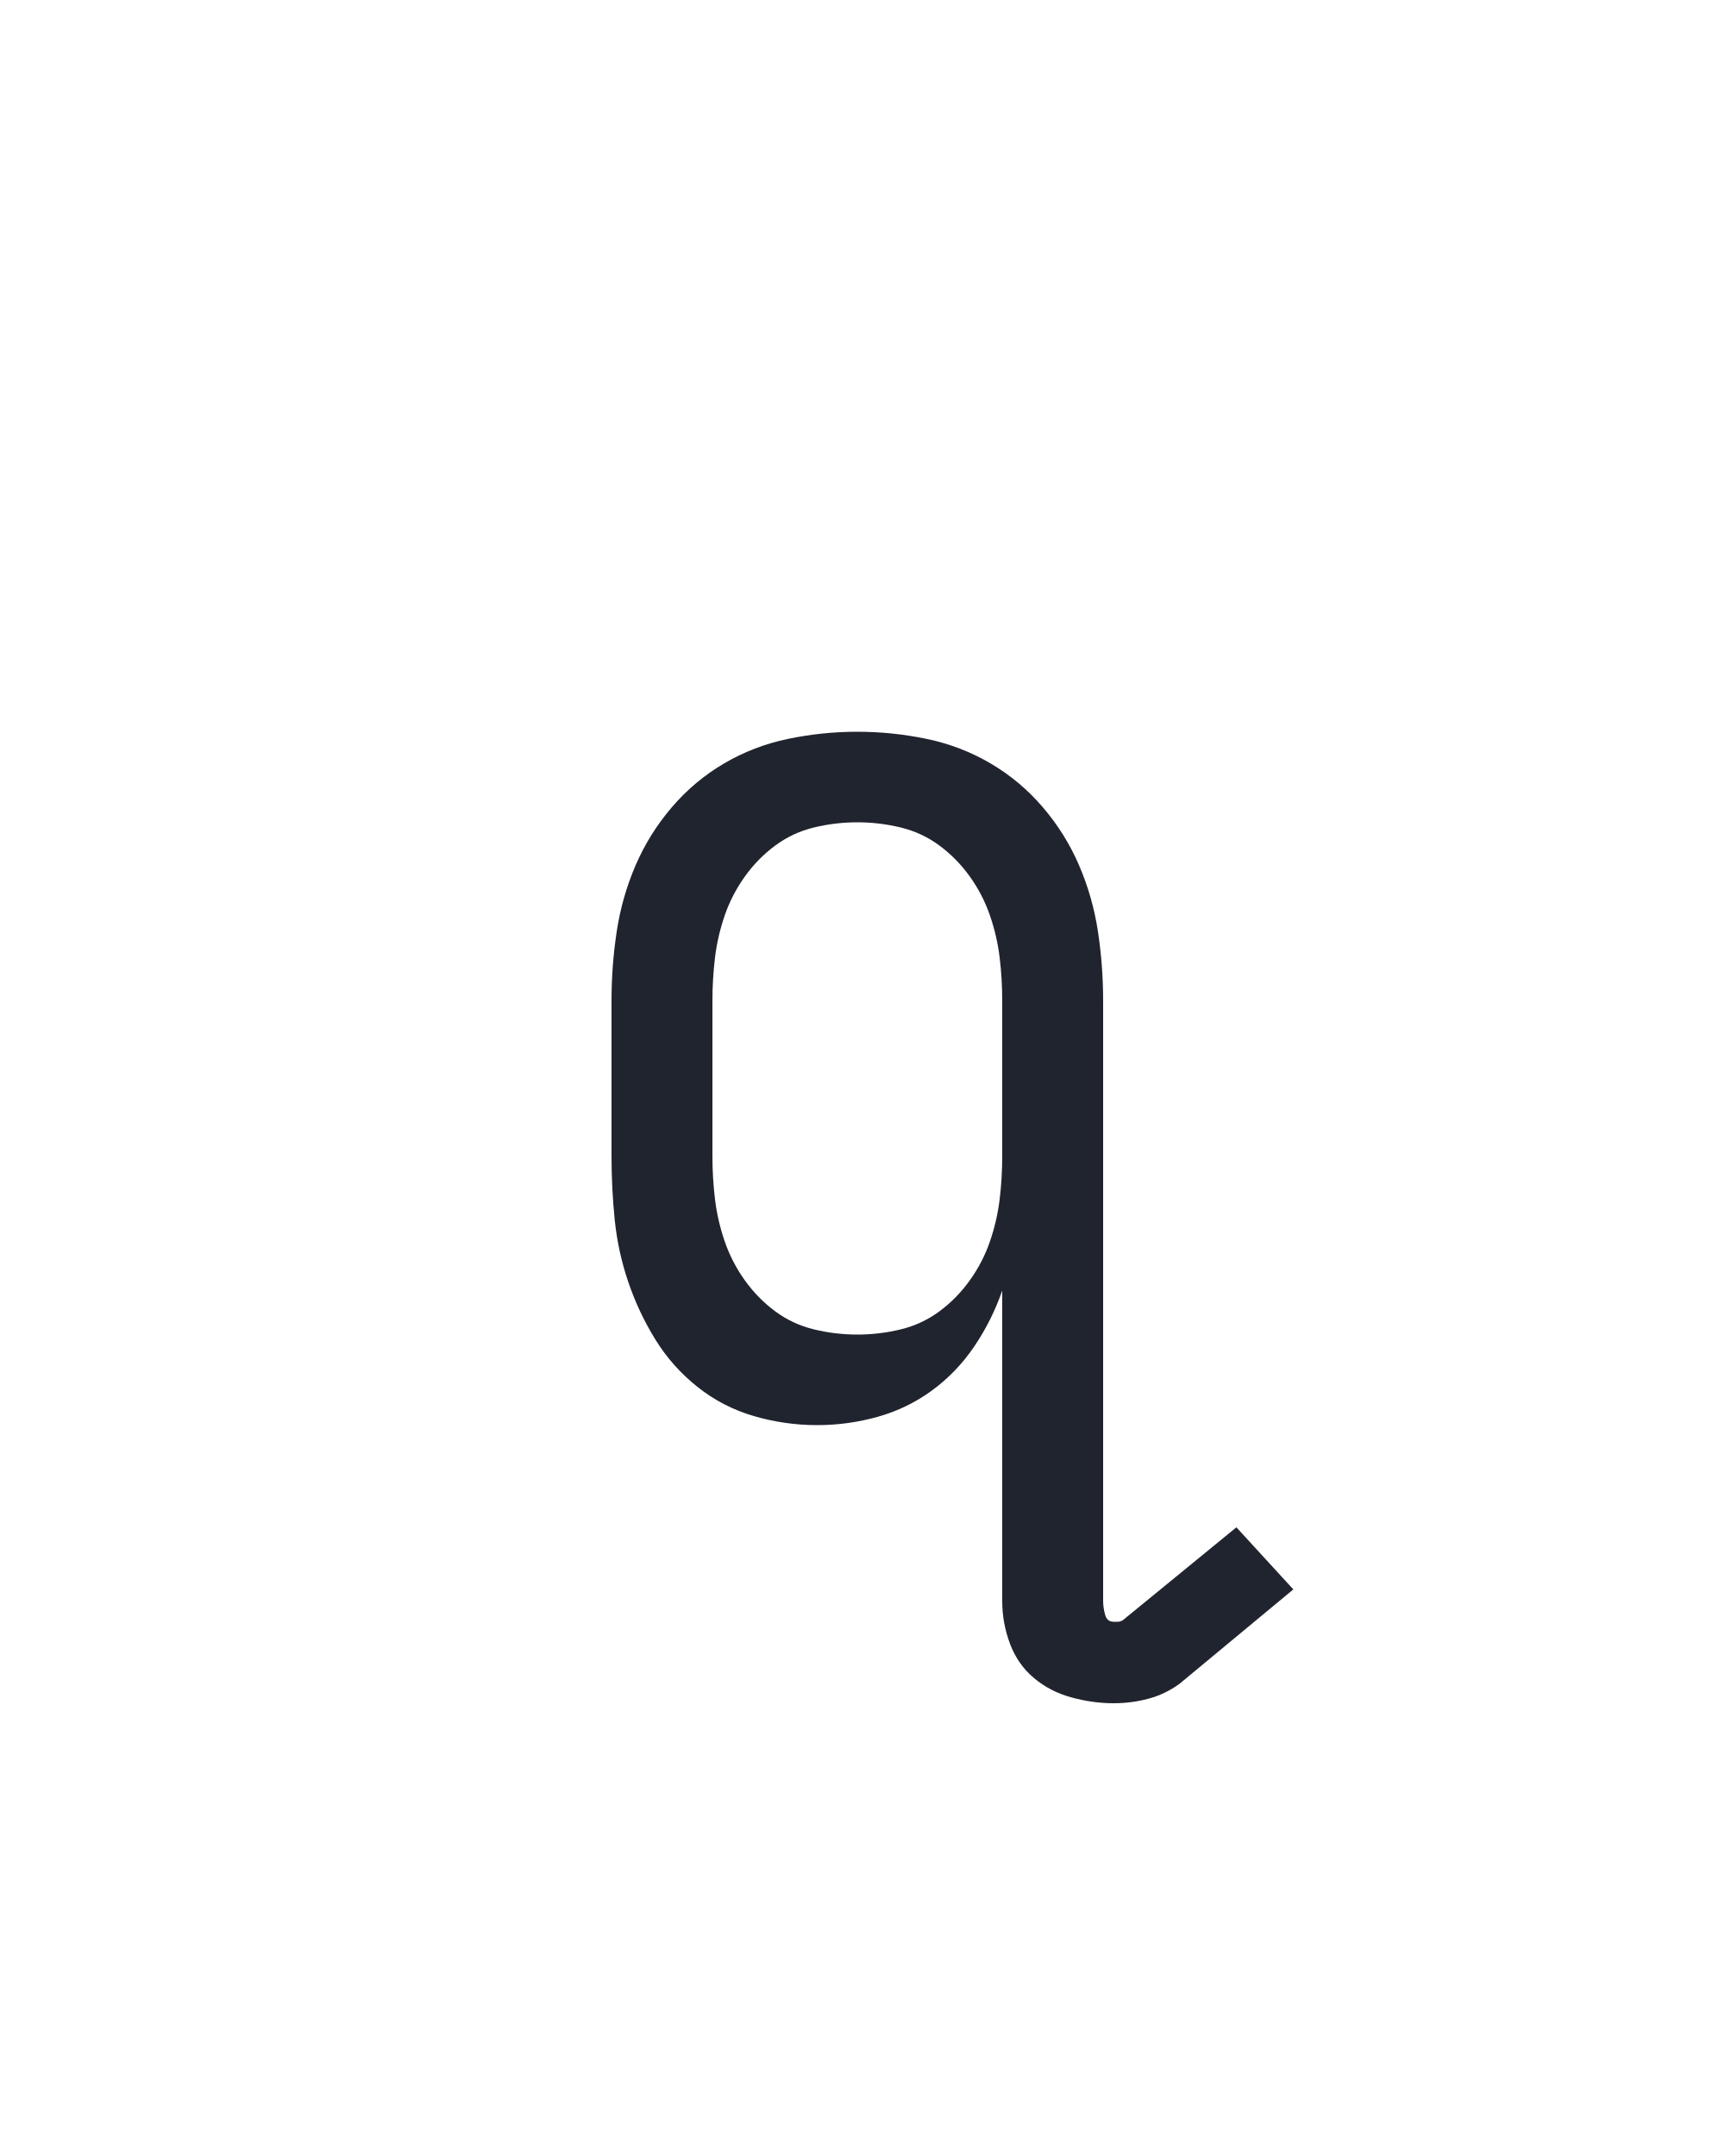
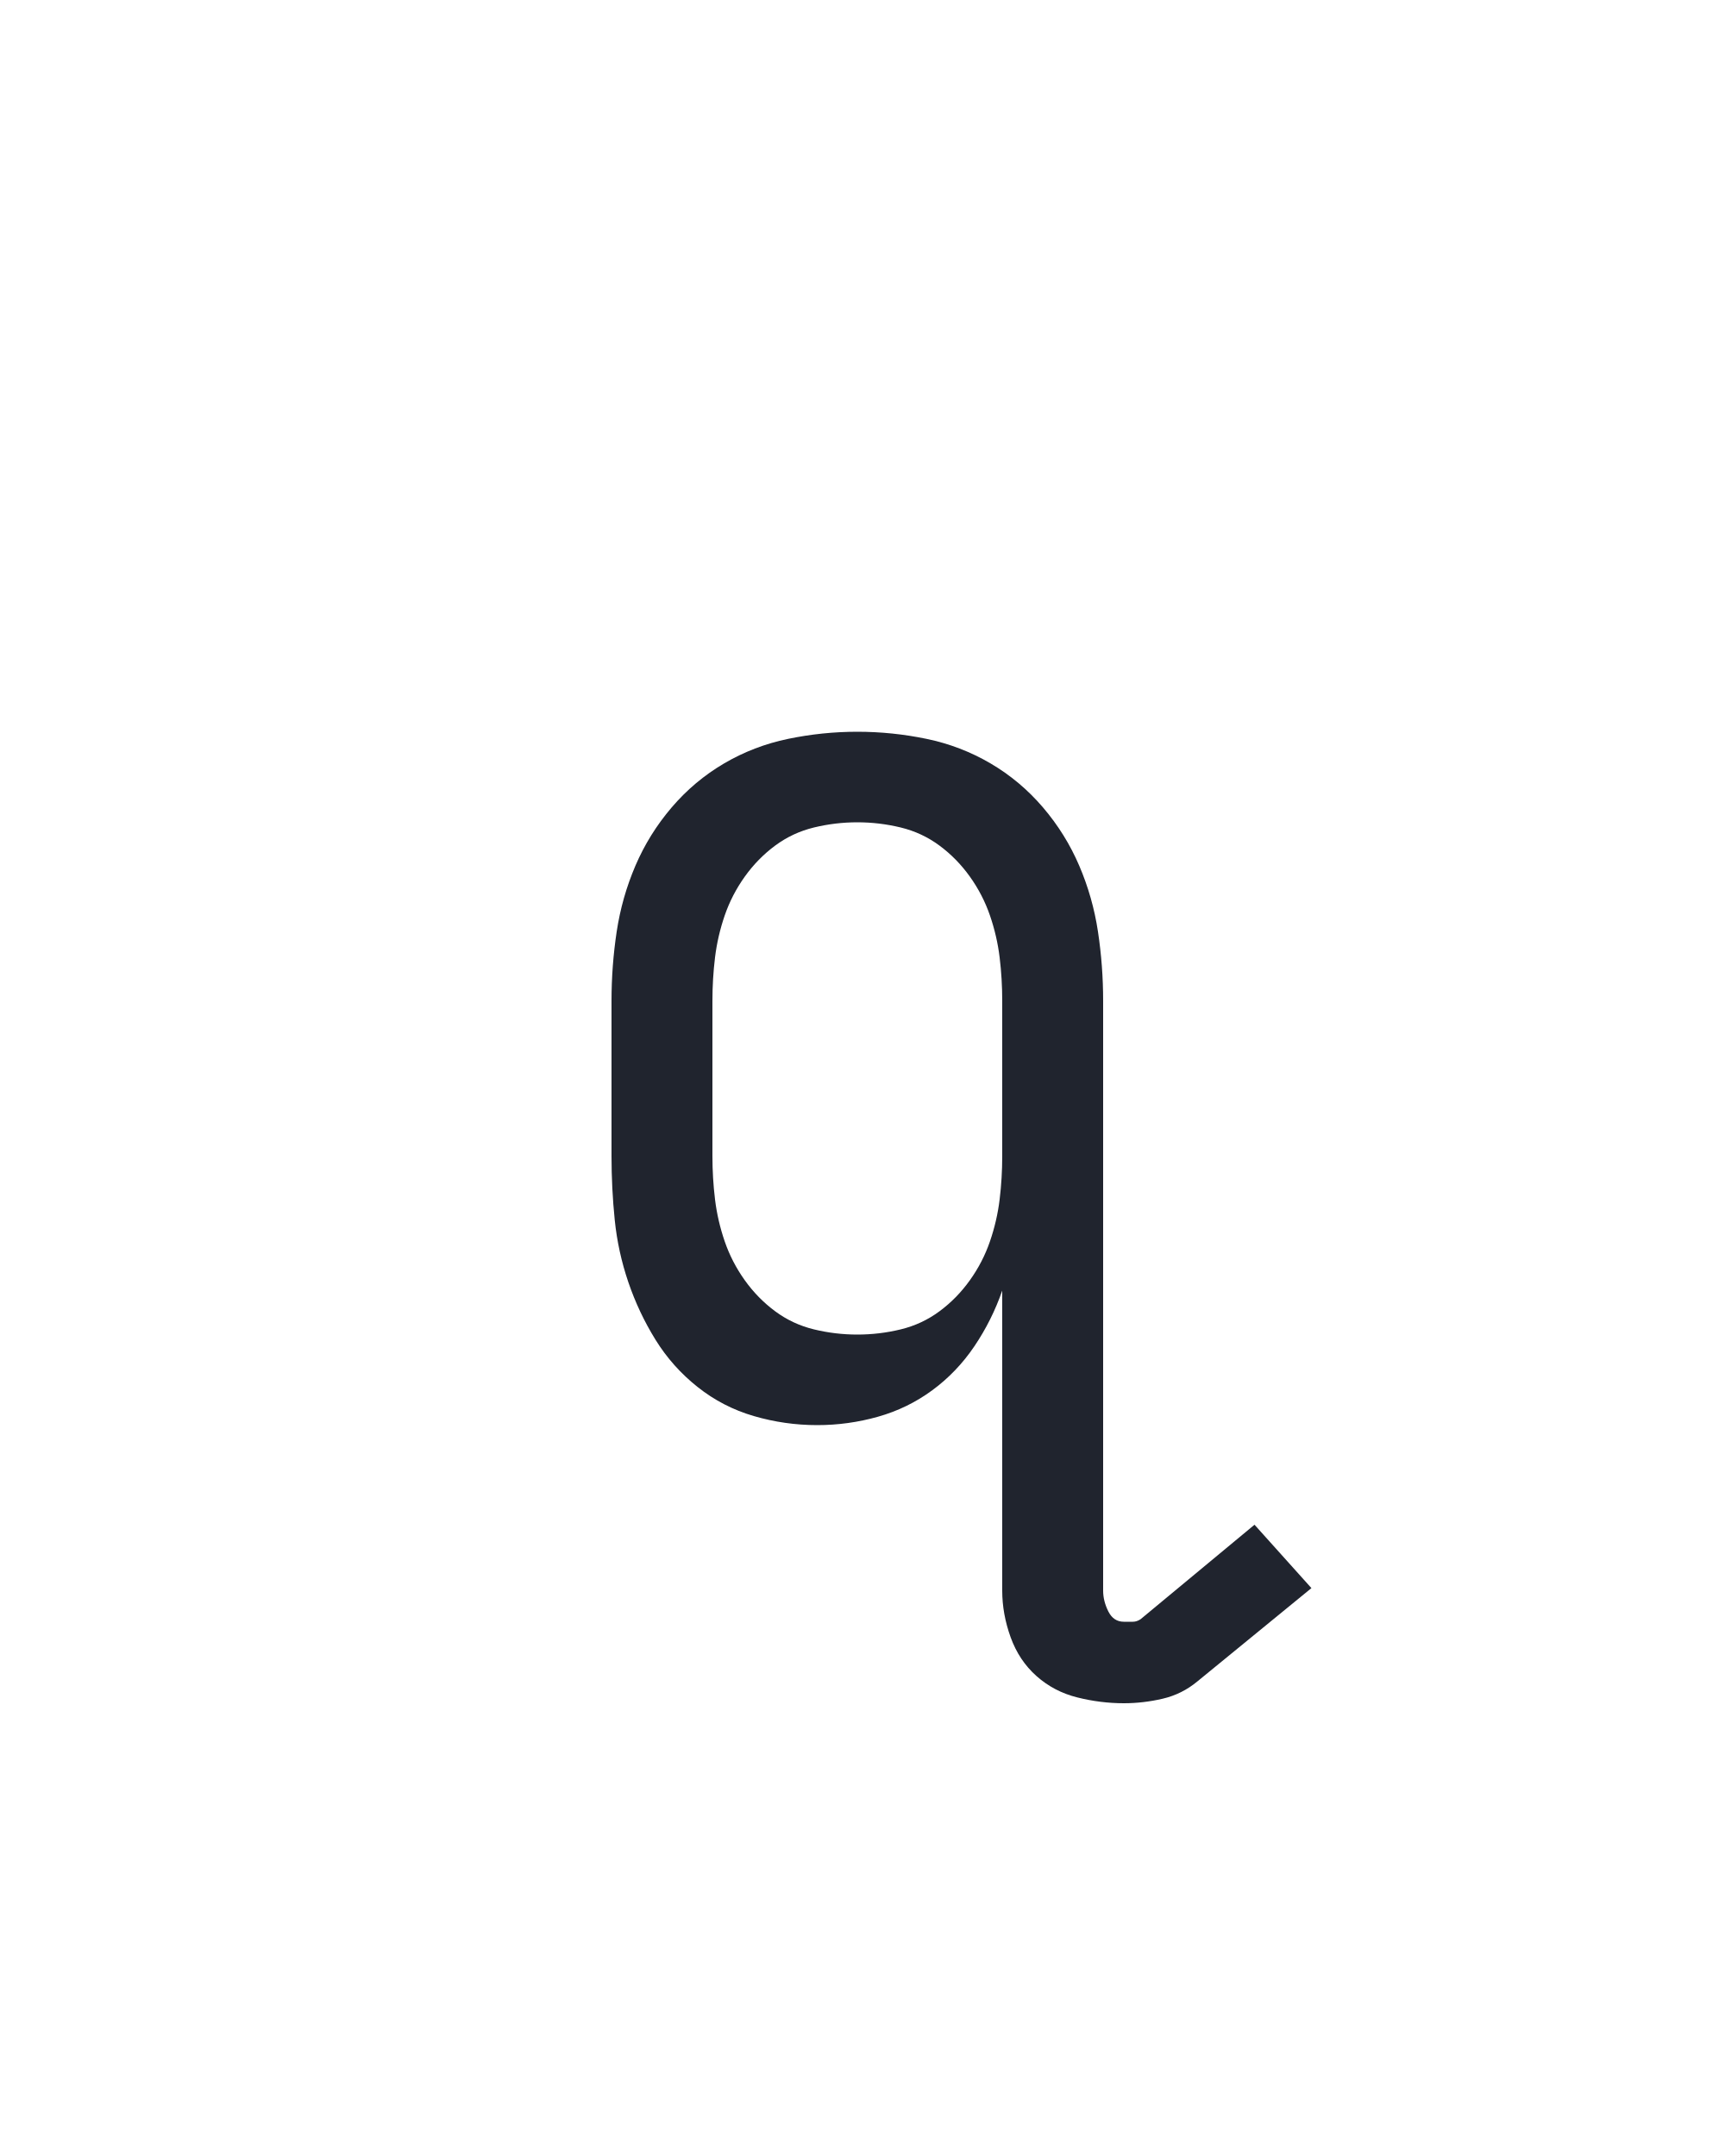
<svg xmlns="http://www.w3.org/2000/svg" height="160" viewBox="0 0 128 160" width="128">
  <defs>
-     <path d="M 444 223 Q 428 223 411.5 218.5 Q 395 214 382.5 203.5 Q 370 193 364 177 Q 358 161 358 144 L 358 -96 Q 350 -73 336.5 -53 Q 323 -33 304 -19 Q 285 -5 262 1.5 Q 239 8 215 8 Q 190 8 166 1 Q 142 -6 122.5 -21.5 Q 103 -37 90 -58 Q 77 -79 69 -102.5 Q 61 -126 58.5 -150.5 Q 56 -175 56 -200 L 56 -320 Q 56 -347 60 -373.5 Q 64 -400 74.5 -424.5 Q 85 -449 102.5 -469.5 Q 120 -490 143 -503.5 Q 166 -517 192.5 -522.5 Q 219 -528 246 -528 Q 273 -528 299.5 -522.5 Q 326 -517 349 -503.5 Q 372 -490 389.5 -469.5 Q 407 -449 417.5 -424.5 Q 428 -400 432 -373.5 Q 436 -347 436 -320 L 436 144 Q 436 149 437.5 154.5 Q 439 160 444 160 Q 446 160 447.5 160 Q 449 160 451 159 L 539 87 L 583 135 L 495 208 Q 484 216 471 219.5 Q 458 223 444 223 Z M 246 -62 Q 263 -62 279.5 -66 Q 296 -70 309.5 -80 Q 323 -90 333 -104 Q 343 -118 348.5 -134 Q 354 -150 356 -166.5 Q 358 -183 358 -200 L 358 -320 Q 358 -337 356 -353.5 Q 354 -370 348.5 -386 Q 343 -402 333 -416 Q 323 -430 309.5 -440 Q 296 -450 279.5 -454 Q 263 -458 246 -458 Q 229 -458 212.5 -454 Q 196 -450 182.5 -440 Q 169 -430 159 -416 Q 149 -402 143.5 -386 Q 138 -370 136 -353.5 Q 134 -337 134 -320 L 134 -200 Q 134 -183 136 -166.5 Q 138 -150 143.5 -134 Q 149 -118 159 -104 Q 169 -90 182.5 -80 Q 196 -70 212.5 -66 Q 229 -62 246 -62 Z " id="path1" />
+     <path d="M 452 223 Q 434 223 416 218.5 Q 398 214 384.5 202 Q 371 190 364.5 172 Q 358 154 358 136 L 358 -96 Q 350 -73 336.5 -53 Q 323 -33 304 -19 Q 285 -5 262 1.5 Q 239 8 215 8 Q 190 8 166 1 Q 142 -6 122.5 -21.5 Q 103 -37 90 -58 Q 77 -79 69 -102.5 Q 61 -126 58.5 -150.5 Q 56 -175 56 -200 L 56 -320 Q 56 -347 60 -373.5 Q 64 -400 74.5 -424.5 Q 85 -449 102.5 -469.5 Q 120 -490 143 -503.5 Q 166 -517 192.5 -522.5 Q 219 -528 246 -528 Q 273 -528 299.5 -522.5 Q 326 -517 349 -503.5 Q 372 -490 389.5 -469.5 Q 407 -449 417.5 -424.5 Q 428 -400 432 -373.5 Q 436 -347 436 -320 L 436 136 Q 436 144 440 152 Q 444 160 452 160 Q 456 160 459 160 Q 462 160 465 158 L 553 85 L 597 134 L 509 206 Q 497 216 482 219.5 Q 467 223 452 223 Z M 246 -62 Q 263 -62 279.5 -66 Q 296 -70 309.5 -80 Q 323 -90 333 -104 Q 343 -118 348.5 -134 Q 354 -150 356 -166.5 Q 358 -183 358 -200 L 358 -320 Q 358 -337 356 -353.5 Q 354 -370 348.5 -386 Q 343 -402 333 -416 Q 323 -430 309.5 -440 Q 296 -450 279.5 -454 Q 263 -458 246 -458 Q 229 -458 212.5 -454 Q 196 -450 182.5 -440 Q 169 -430 159 -416 Q 149 -402 143.5 -386 Q 138 -370 136 -353.5 Q 134 -337 134 -320 L 134 -200 Q 134 -183 136 -166.5 Q 138 -150 143.5 -134 Q 149 -118 159 -104 Q 169 -90 182.5 -80 Q 196 -70 212.5 -66 Q 229 -62 246 -62 Z " id="path1" />
  </defs>
  <g>
    <g data-source-text="q" fill="#20242e" transform="translate(40 104.992) rotate(0) scale(0.09599999)">
      <use href="#path1" transform="translate(0 0)" />
    </g>
  </g>
</svg>
